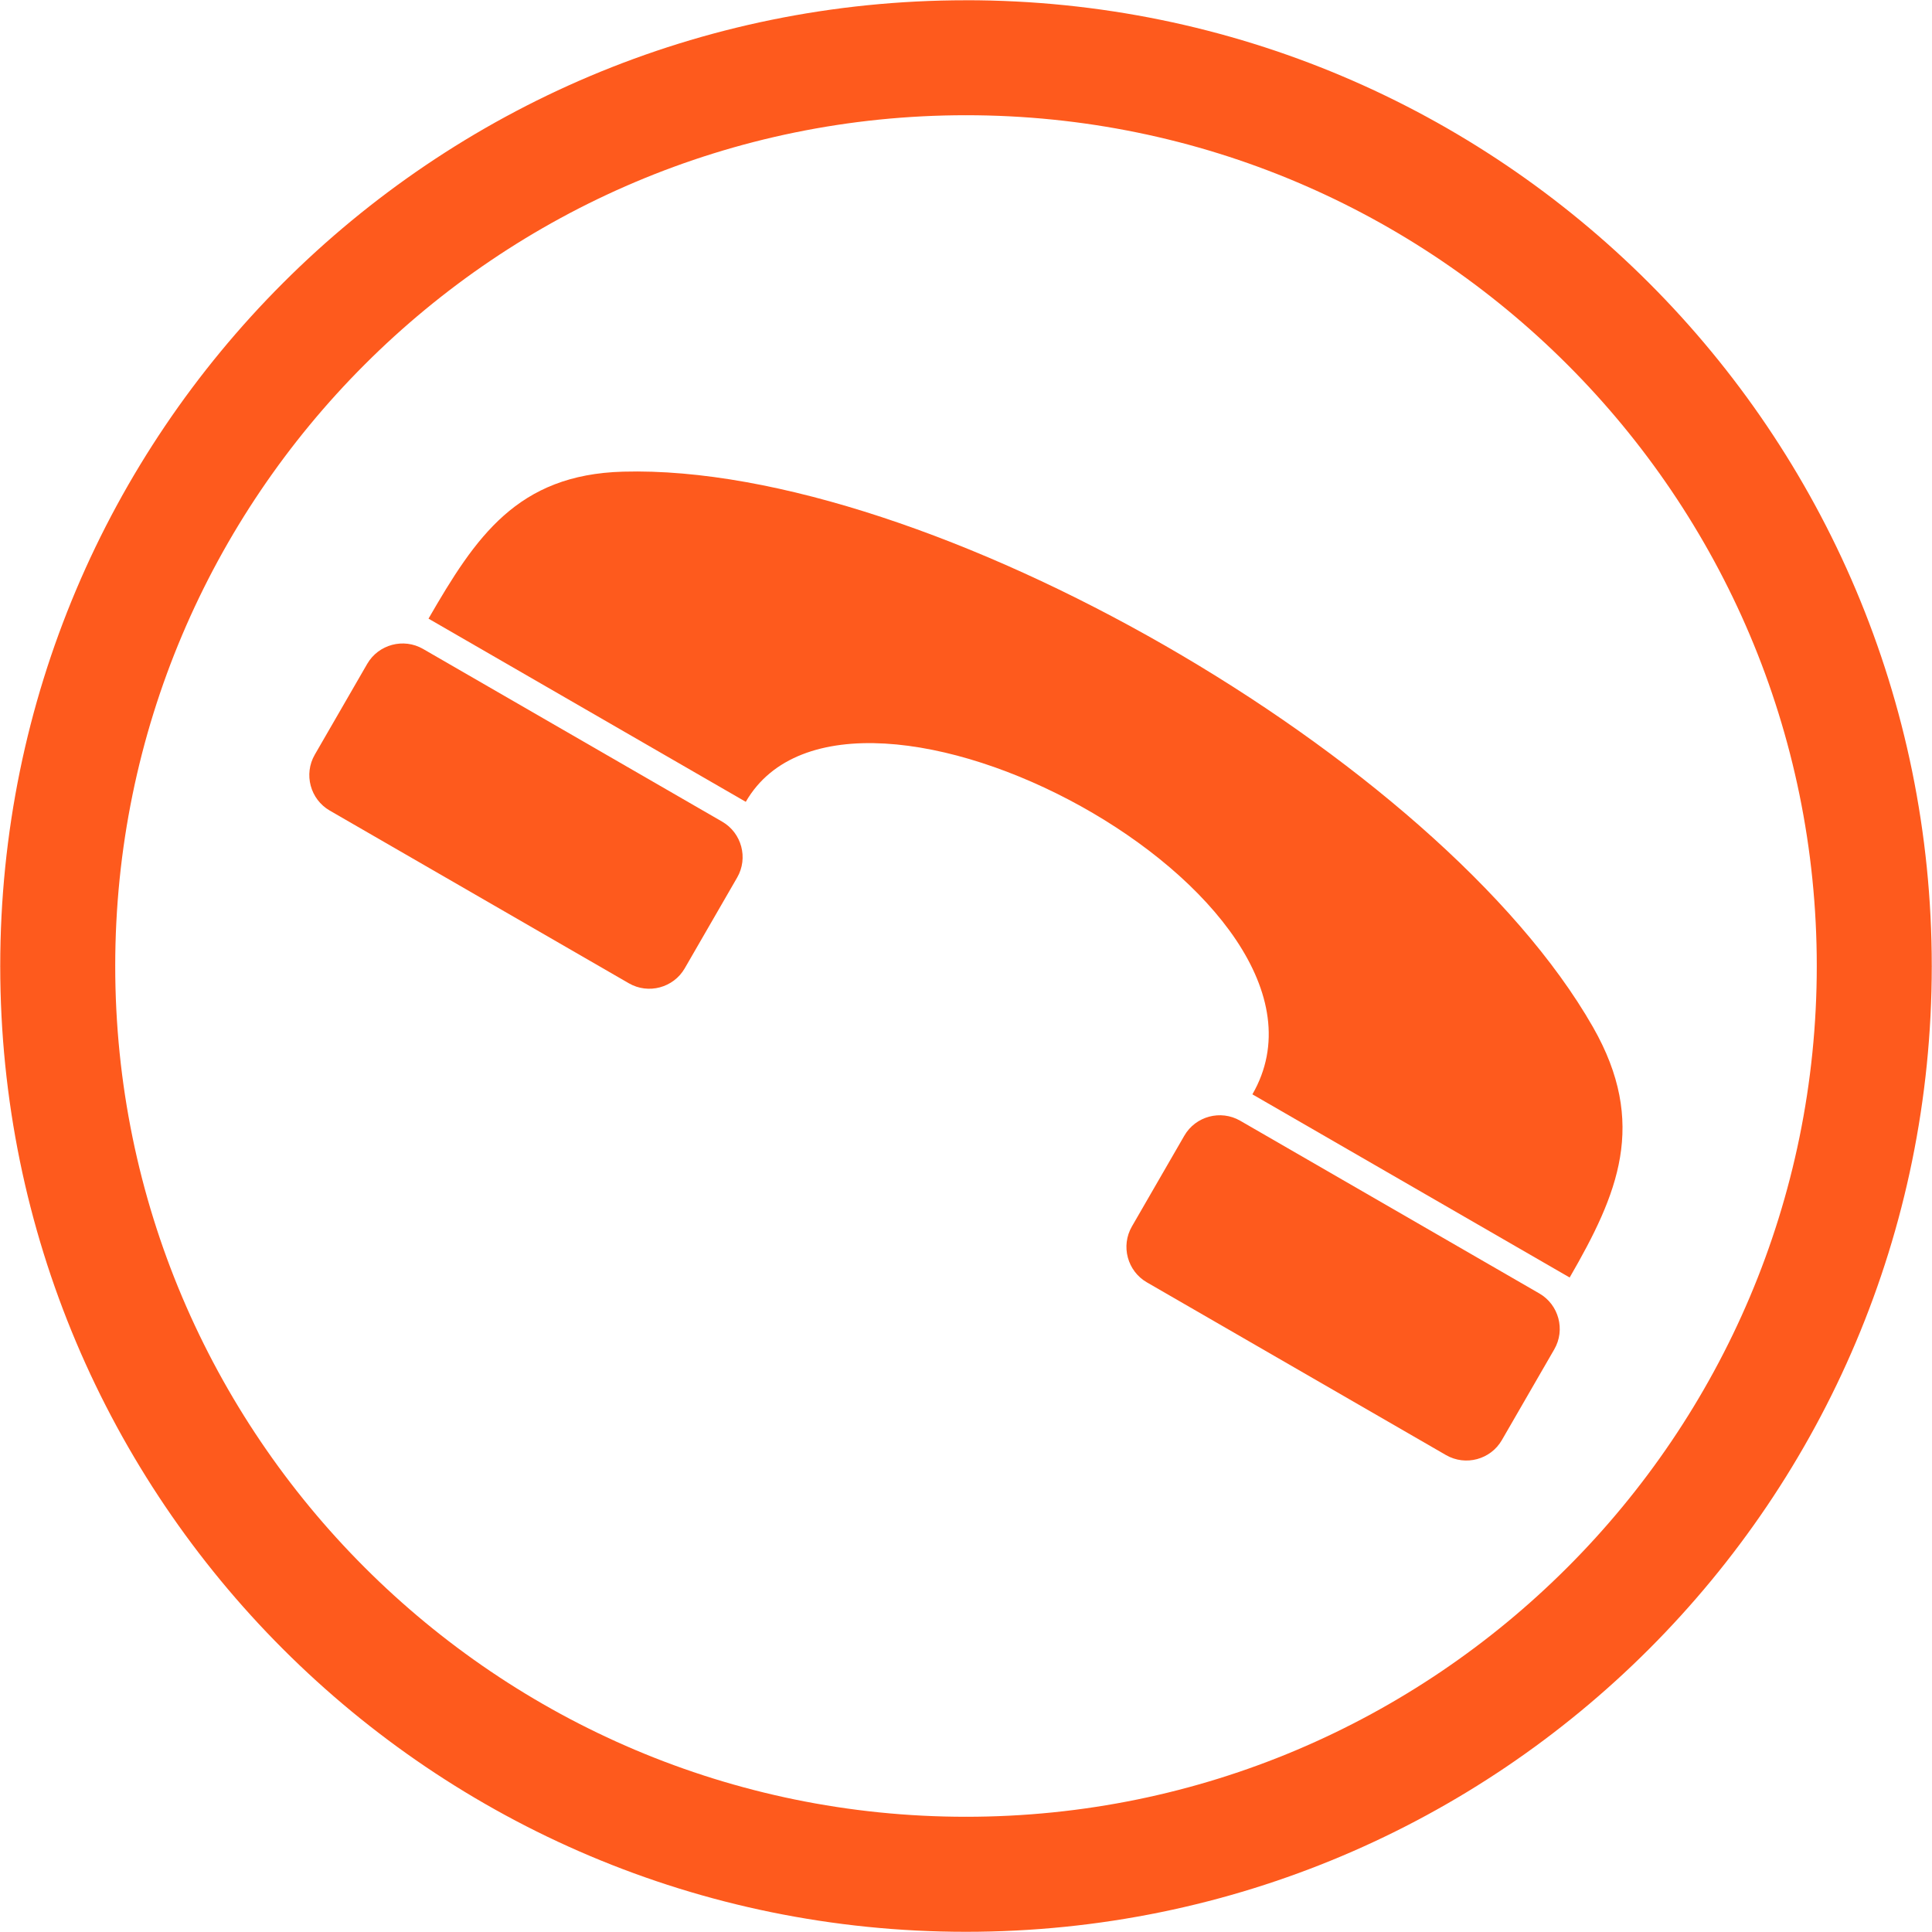
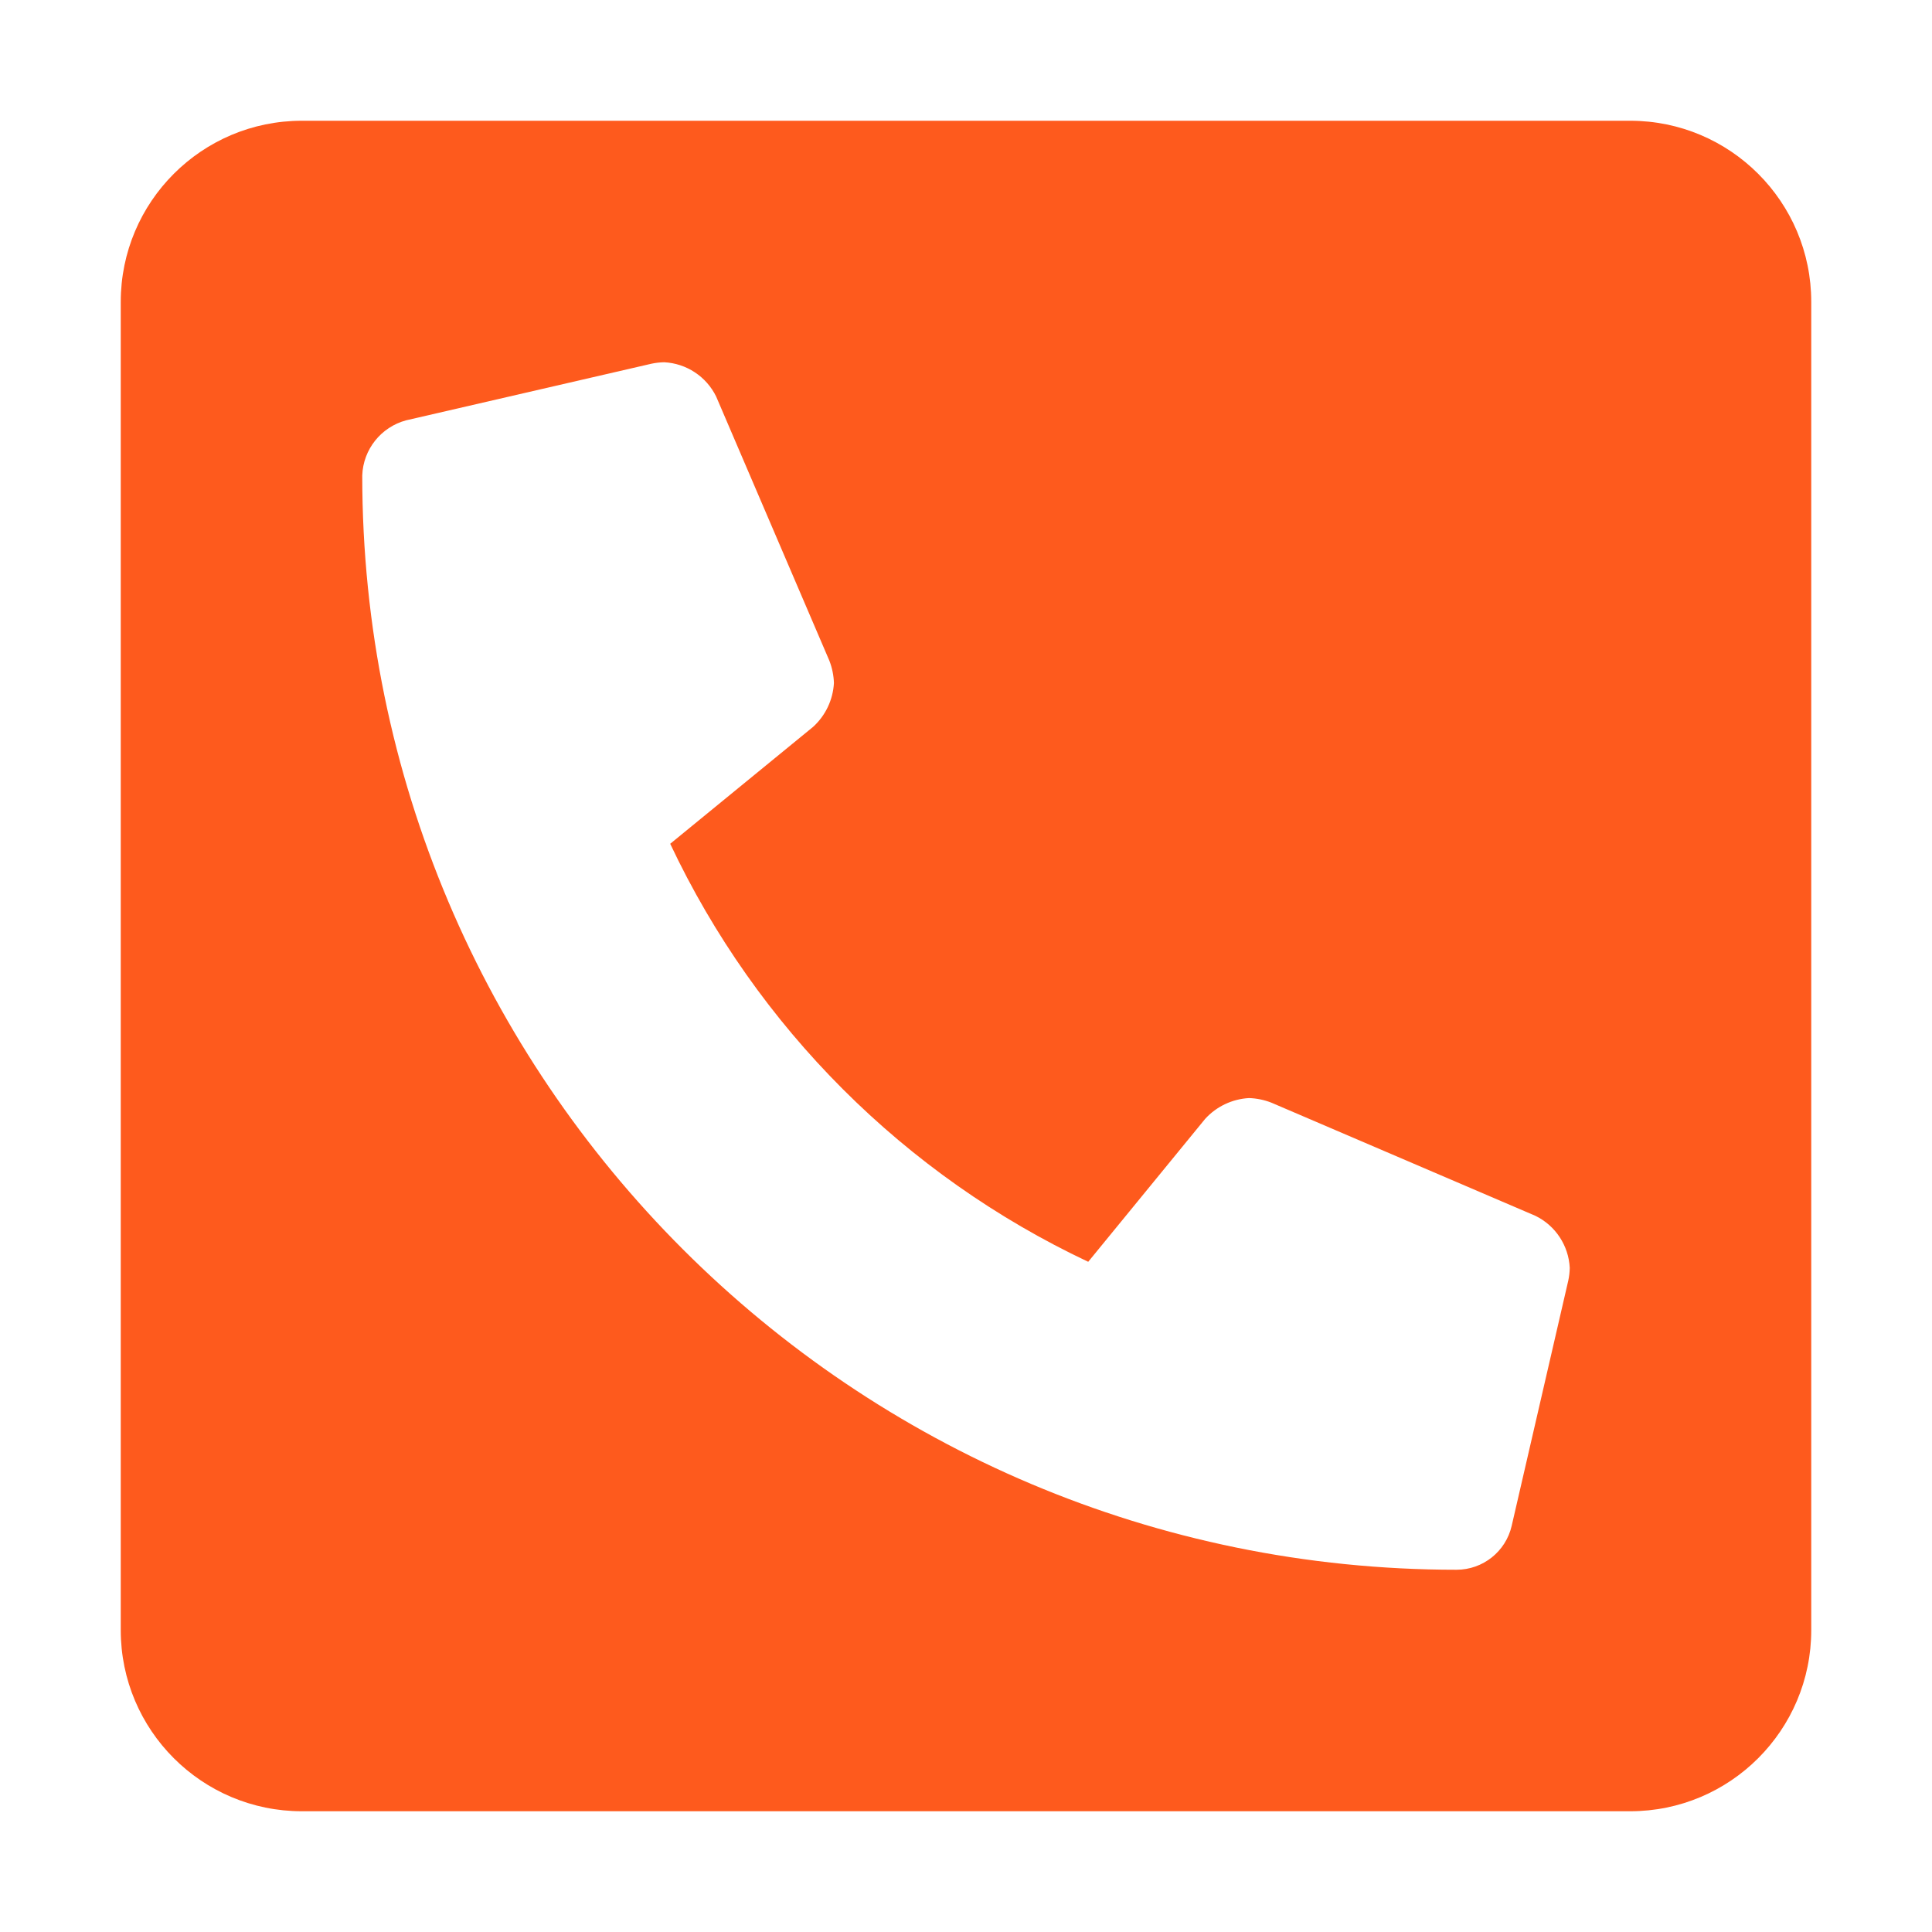
- <svg xmlns="http://www.w3.org/2000/svg" xmlns:ns1="http://www.openswatchbook.org/uri/2009/osb" xml:space="preserve" width="24" height="24" style="shape-rendering:geometricPrecision; text-rendering:geometricPrecision; image-rendering:optimizeQuality; fill-rule:evenodd; clip-rule:evenodd" viewBox="0 0 58.282 58.282" version="1.1" id="svg14">
-   <defs id="defs4">
-     <linearGradient id="linearGradient2298" ns1:paint="solid">
-       <stop style="stop-color:#fe5a1d;stop-opacity:1;" offset="0" id="stop2296" />
-     </linearGradient>
-     <style type="text/css" id="style2">
-    
-     .fil0 {fill:#1B1C1F}
-     .fil1 {fill:#1B1C1F;fill-rule:nonzero}
-    
-   </style>
-   </defs>
-   <g id="Layer_x0020_1">
-     <g id="_152222920" transform="matrix(0,1,1,0,-0.00240875,0.002408)">
-       <path id="_152222248" class="fil0" d="m 24.186,22.5 c -5.447,3.145 2.864,18.724 8.824,15.283 1.058,1.833 4.468,7.738 5.526,9.571 -2.515,1.452 -4.643,2.367 -7.559,0.701 -8.095,-4.627 -17.005,-20.054 -16.751,-29.256 0.088,-3.196 1.971,-4.448 4.434,-5.87 1.058,1.833 4.468,7.738 5.526,9.571 z" style="fill:#fe5a1d;fill-opacity:1" />
-       <path id="_150519168" class="fil0" d="m 26.47,22.24 c -0.588,0.34 -1.346,0.137 -1.686,-0.452 l -5.21,-9.023 c -0.34,-0.589 -0.137,-1.346 0.452,-1.686 l 2.738,-1.581 c 0.589,-0.34 1.346,-0.137 1.686,0.452 l 5.21,9.023 c 0.34,0.588 0.137,1.346 -0.452,1.686 l -2.738,1.581 z" style="fill:#fe5a1d;fill-opacity:1" />
-       <path id="_226148072" class="fil0" d="m 40.702,46.89 c -0.588,0.34 -1.346,0.137 -1.686,-0.452 l -5.21,-9.023 c -0.34,-0.589 -0.137,-1.346 0.452,-1.686 l 2.738,-1.581 c 0.589,-0.34 1.346,-0.137 1.686,0.452 l 5.21,9.023 c 0.34,0.589 0.137,1.346 -0.452,1.686 l -2.738,1.581 z" style="fill:#fe5a1d;fill-opacity:1" />
-     </g>
-     <path class="fil1" d="M29.141 -2.84495e-015l0 0 0 0.007c8.05,0 15.335,3.26 20.605,8.53 5.269,5.269 8.529,12.554 8.529,20.604l0.007 0 0 0.001 0 0 -0.007 0c-0,8.05 -3.26,15.335 -8.53,20.605 -5.269,5.269 -12.554,8.529 -20.604,8.529l0 0.007 -0.001 0 -0 0 0 -0.007c-8.05,-0 -15.335,-3.26 -20.604,-8.53 -5.269,-5.269 -8.529,-12.554 -8.529,-20.604l-0.007 0 0 -0.001 0 -0 0.007 0c0,-8.05 3.26,-15.335 8.53,-20.604 5.269,-5.269 12.554,-8.529 20.604,-8.529l0 -0.007 0.001 0zm0 3.476l0 0.007 -0 0 -0.001 0 0 -0.007c-7.079,0 -13.494,2.875 -18.141,7.523 -4.648,4.648 -7.523,11.063 -7.523,18.142l0.007 0 0 0 0 0.001 -0.007 0c0,7.079 2.875,13.494 7.523,18.141 4.648,4.648 11.063,7.523 18.142,7.523l0 -0.007 0 0 0.001 0 0 0.007c7.079,-0 13.494,-2.875 18.141,-7.523 4.648,-4.648 7.523,-11.063 7.523,-18.142l-0.007 0 0 -0 0 -0.001 0.007 0c-0,-7.079 -2.875,-13.494 -7.523,-18.141 -4.648,-4.648 -11.063,-7.523 -18.142,-7.523z" id="path11" style="fill:#fe5a1d;fill-opacity:1" />
-   </g>
+ <svg xmlns="http://www.w3.org/2000/svg" aria-hidden="true" width="24" height="24" focusable="false" data-prefix="fas" data-icon="phone-square-alt" class="svg-inline--fa fa-phone-square-alt fa-w-14" role="img" viewBox="0 0 448 512" version="1.1" id="svg4">
+   <defs id="defs8" />
+   <path fill="currentColor" d="M400 32H48A48 48 0 0 0 0 80v352a48 48 0 0 0 48 48h352a48 48 0 0 0 48-48V80a48 48 0 0 0-48-48zm-16.39 307.37l-15 65A15 15 0 0 1 354 416C194 416 64 286.29 64 126a15.7 15.7 0 0 1 11.63-14.61l65-15A18.23 18.23 0 0 1 144 96a16.27 16.27 0 0 1 13.79 9.09l30 70A17.9 17.9 0 0 1 189 181a17 17 0 0 1-5.5 11.61l-37.89 31a231.91 231.91 0 0 0 110.78 110.78l31-37.89A17 17 0 0 1 299 291a17.85 17.85 0 0 1 5.91 1.21l70 30A16.25 16.25 0 0 1 384 336a17.41 17.41 0 0 1-.39 3.37z" id="path2" style="fill:#fe5a1d;fill-opacity:1" />
</svg>
